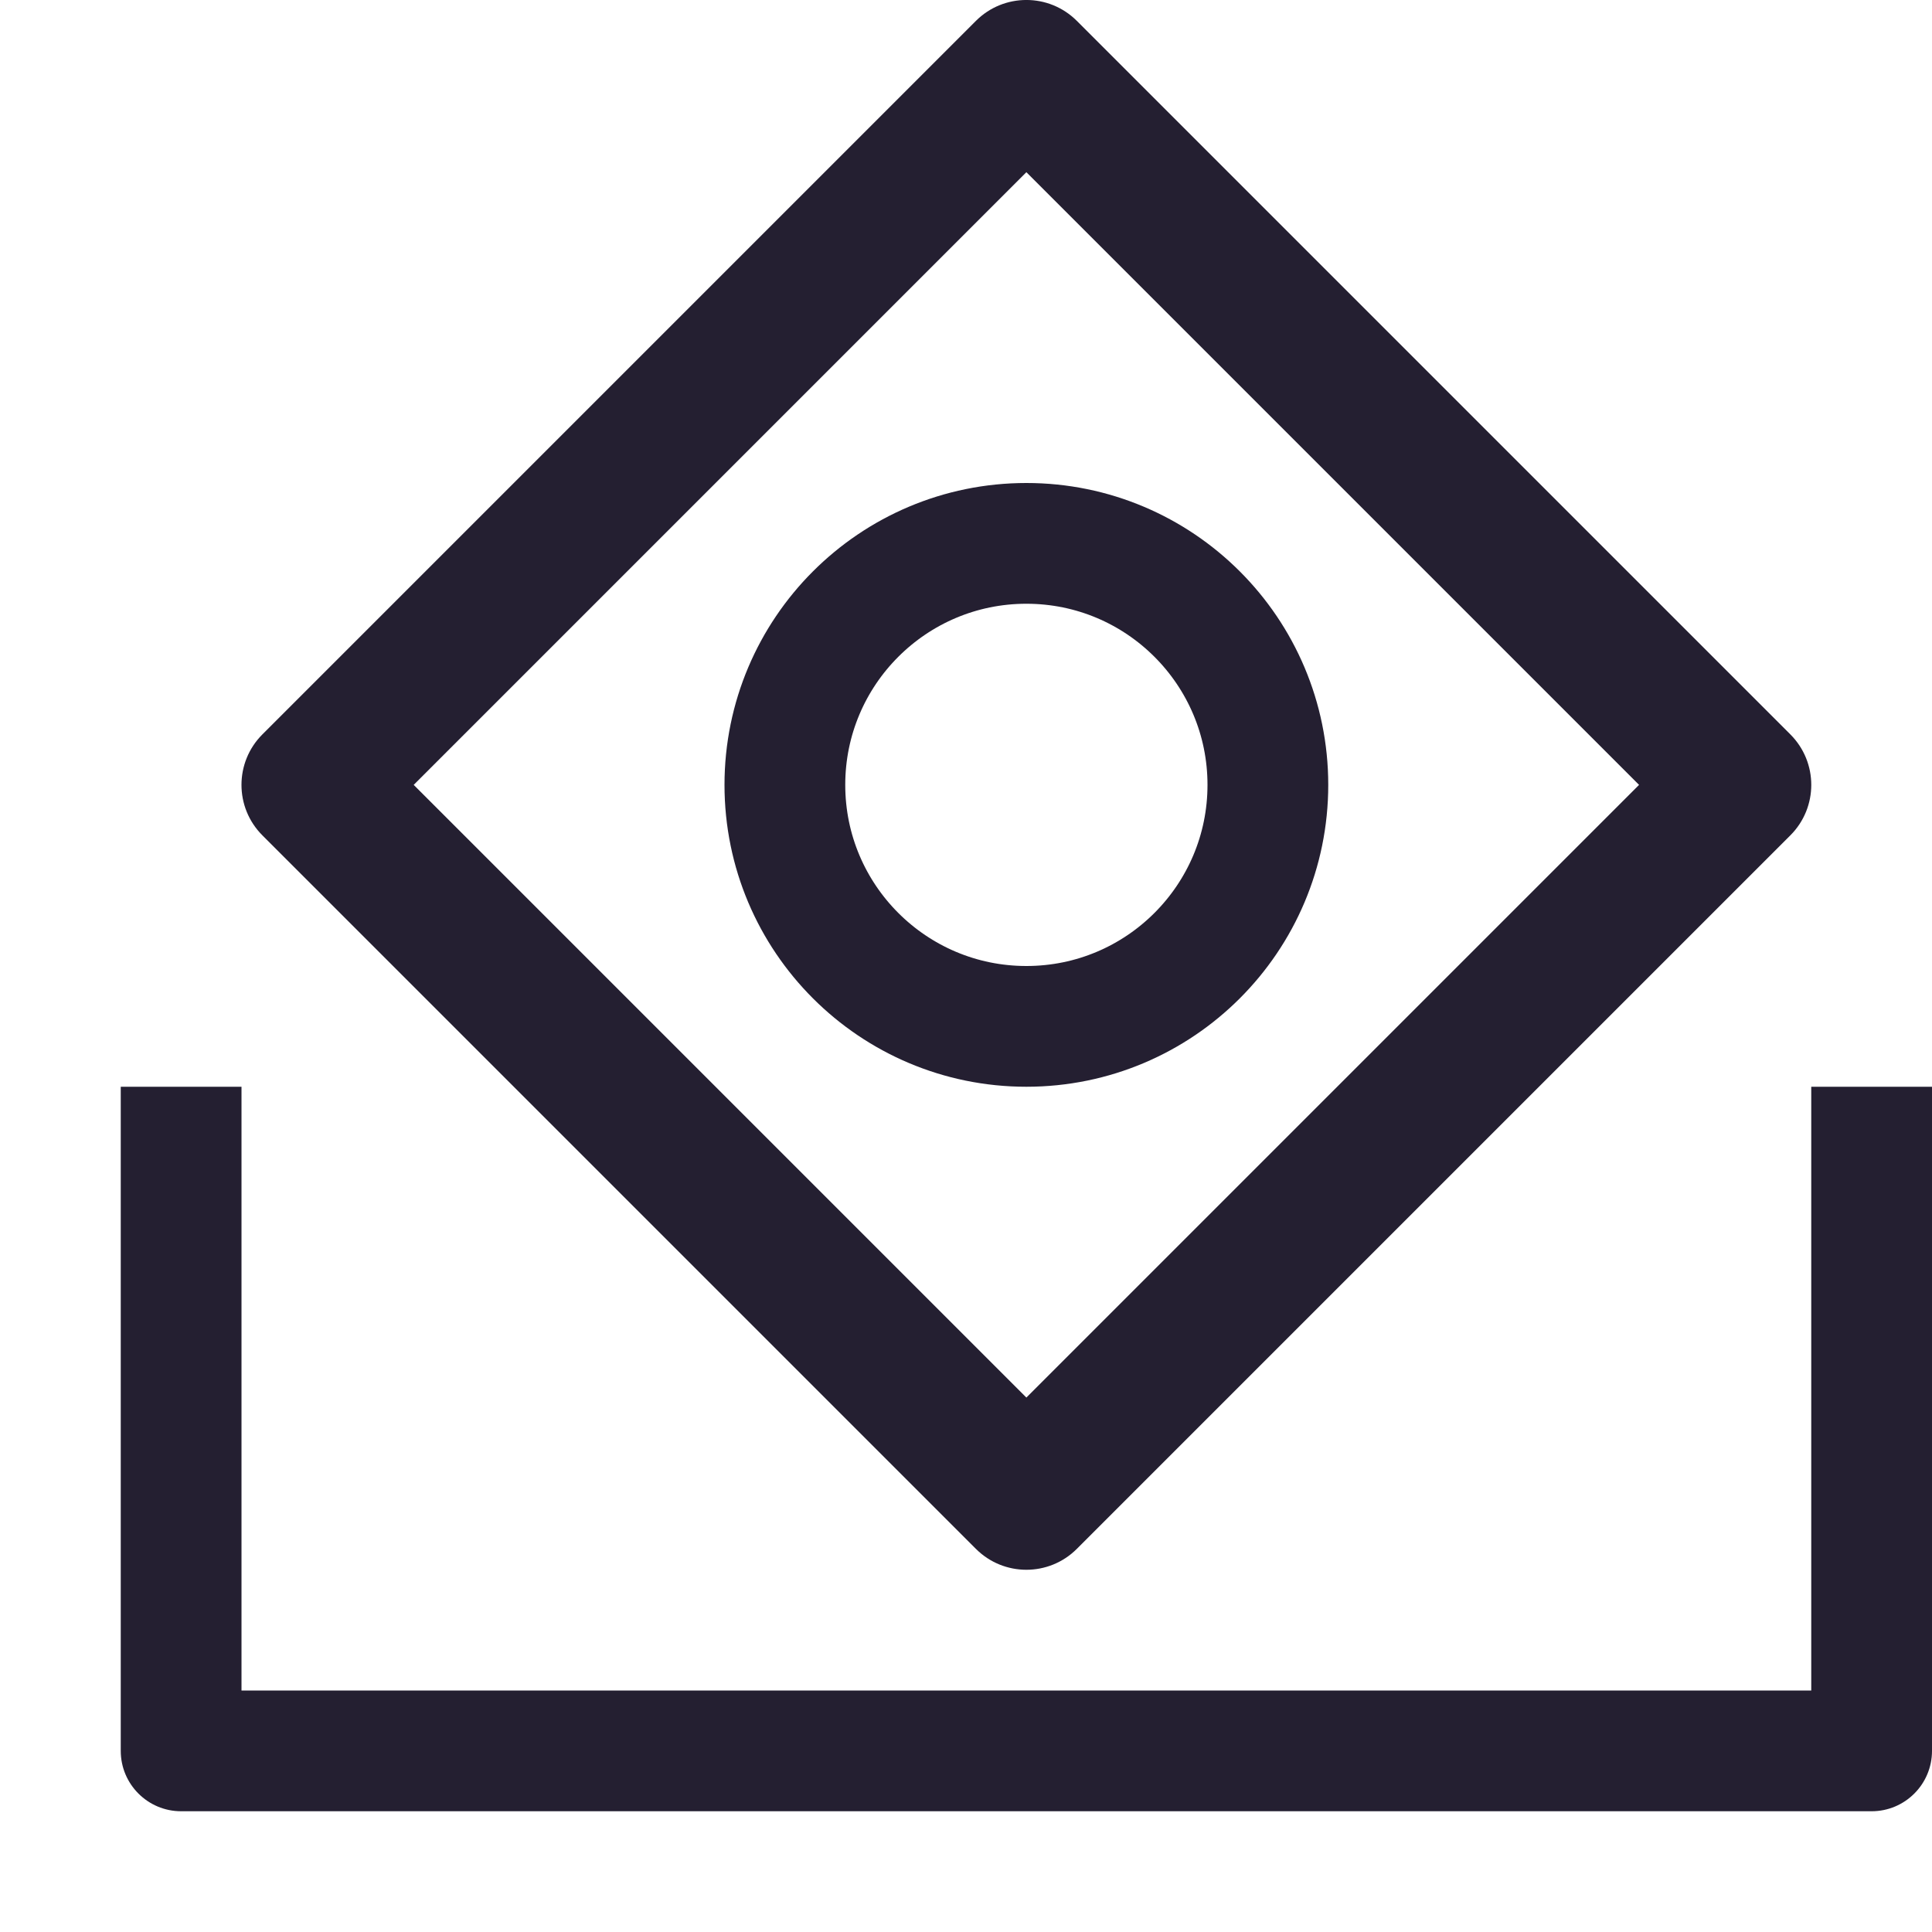
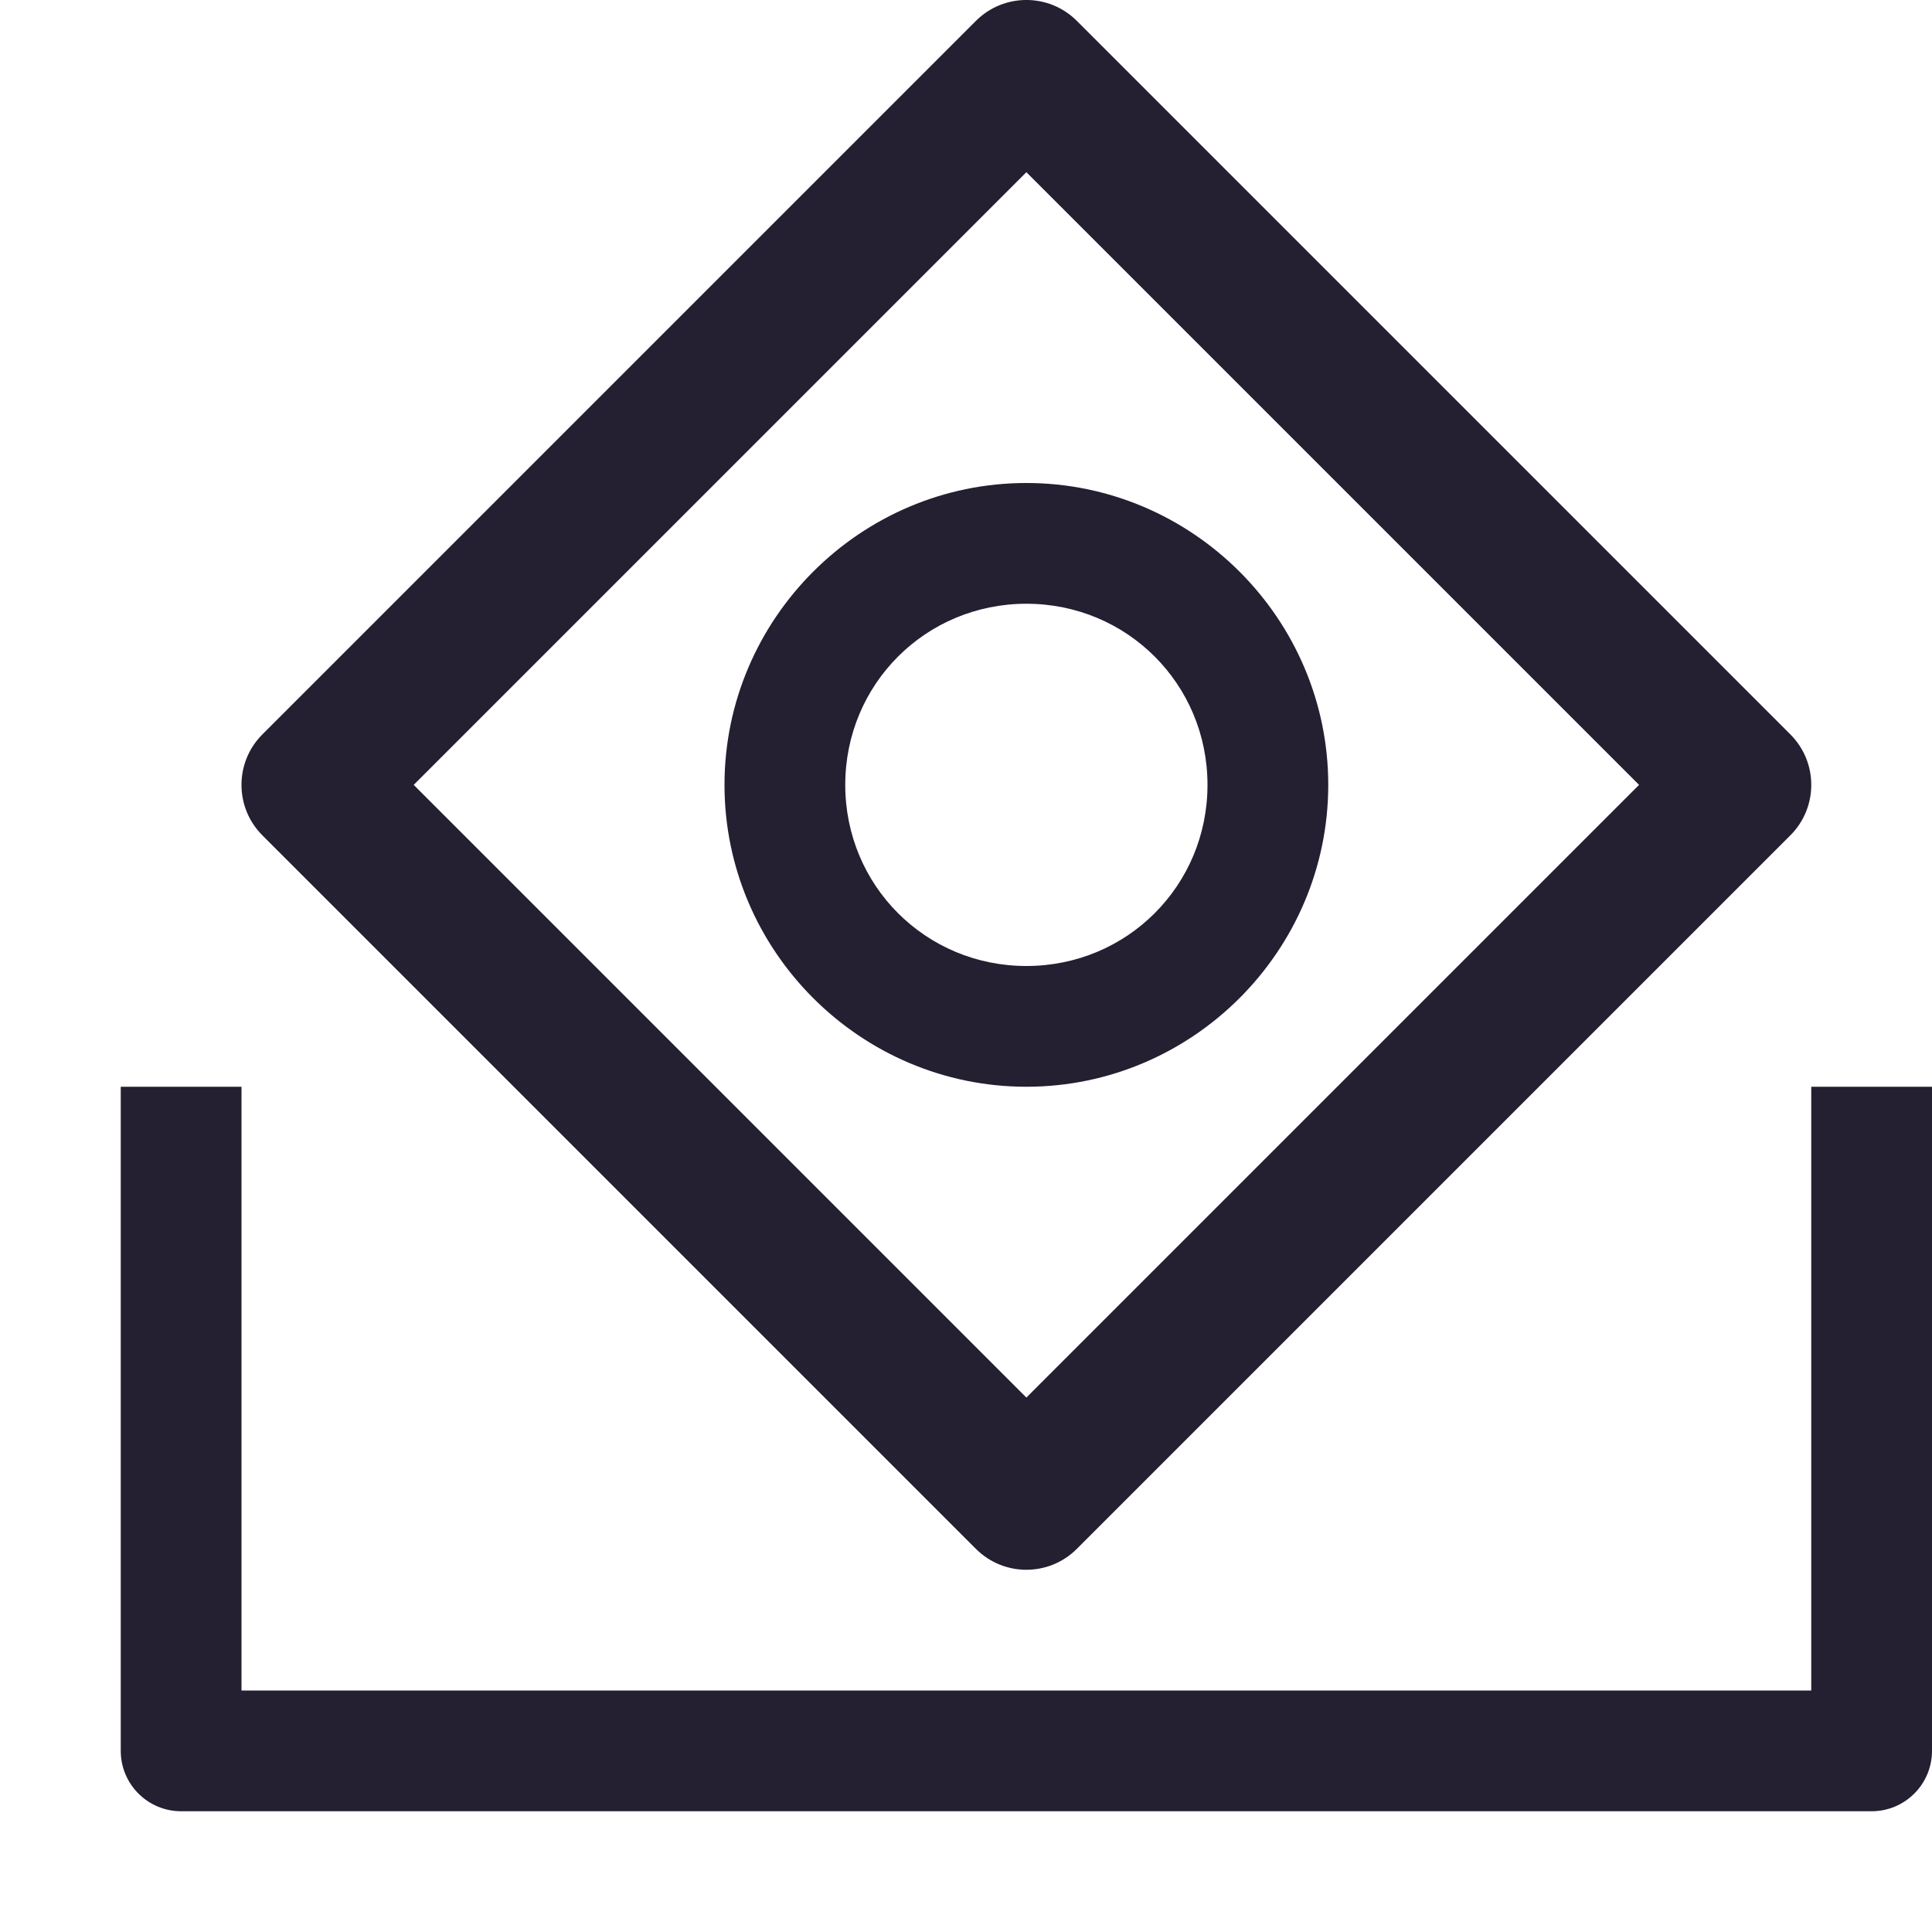
<svg xmlns="http://www.w3.org/2000/svg" height="16px" viewBox="0 0 16 16" width="16px" version="1.1" id="svg4">
  <defs id="defs8" />
  <path id="path937" style="color:#000000;fill:#241f31;stroke-linecap:round;stroke-linejoin:round;-inkscape-stroke:none" d="m 1,9 v 5.5 c 2.76e-5,0.276 0.224,0.5 0.5,0.5 h 14 c 0.276,-2.8e-5 0.5,-0.224 0.5,-0.5 V 9 h -1 v 5 H 2 V 9 Z" />
  <path style="color:#000000;fill:#241f31;stroke-width:1;stroke-linecap:round;stroke-linejoin:round;-inkscape-stroke:none" d="m 8.082,0.173 -5.909,5.909 a 0.591,0.591 0 0 0 0,0.836 l 5.909,5.909 a 0.591,0.591 0 0 0 0.836,0 L 14.827,6.918 a 0.591,0.591 0 0 0 0,-0.836 L 8.918,0.173 a 0.591,0.591 0 0 0 -0.836,0 z M 8.5,1.426 13.574,6.5 8.5,11.574 3.426,6.5 Z" id="path936" />
-   <ellipse style="fill:none;stroke:#241f31;stroke-width:1;stroke-linecap:round;stroke-linejoin:round;stop-color:#000000" id="path1098" cx="8.5" cy="6.5" rx="2" ry="2" />
+   <path style="color:#000000;fill:#241f31;stroke-linecap:round;stroke-linejoin:round;-inkscape-stroke:none" d="M 8.5,4 C 7.125,4 6,5.125 6,6.5 6,7.875 7.125,9 8.5,9 9.875,9 11,7.875 11,6.5 11,5.125 9.875,4 8.5,4 Z m 0,1 C 9.334,5 10,5.666 10,6.5 10,7.334 9.334,8 8.5,8 7.666,8 7,7.334 7,6.5 7,5.666 7.666,5 8.5,5 Z" id="path1098" />
</svg>
